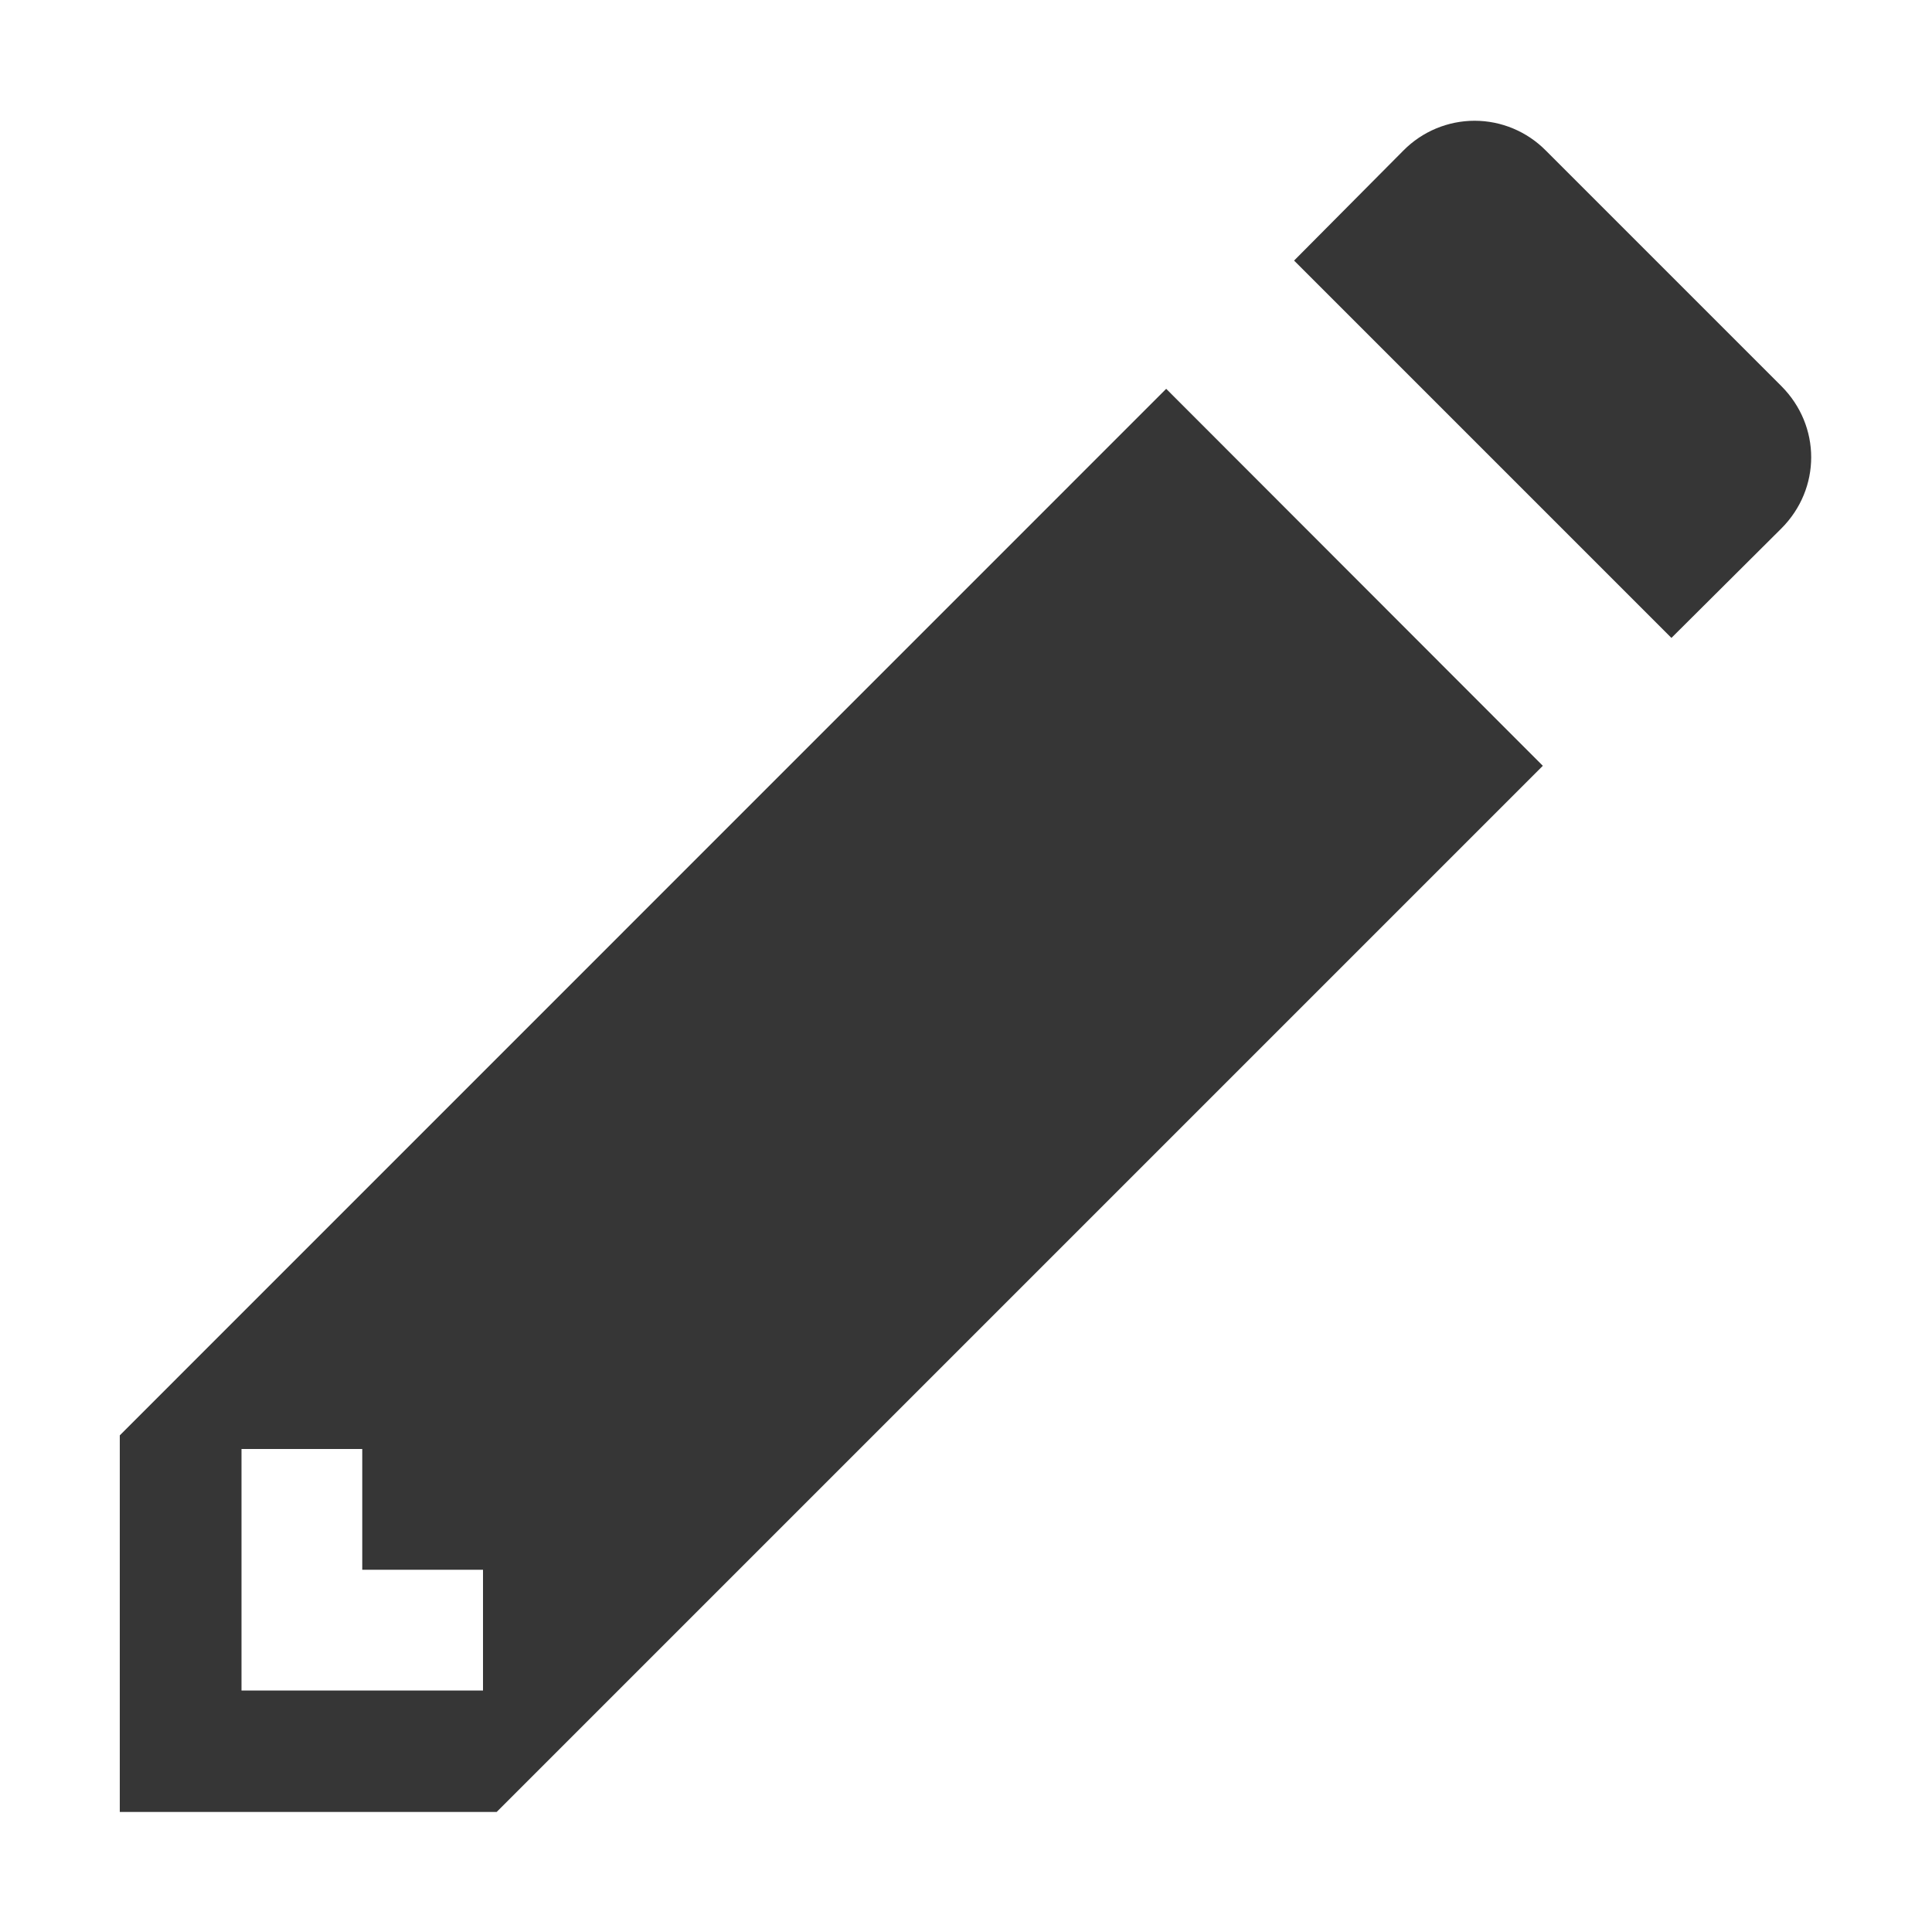
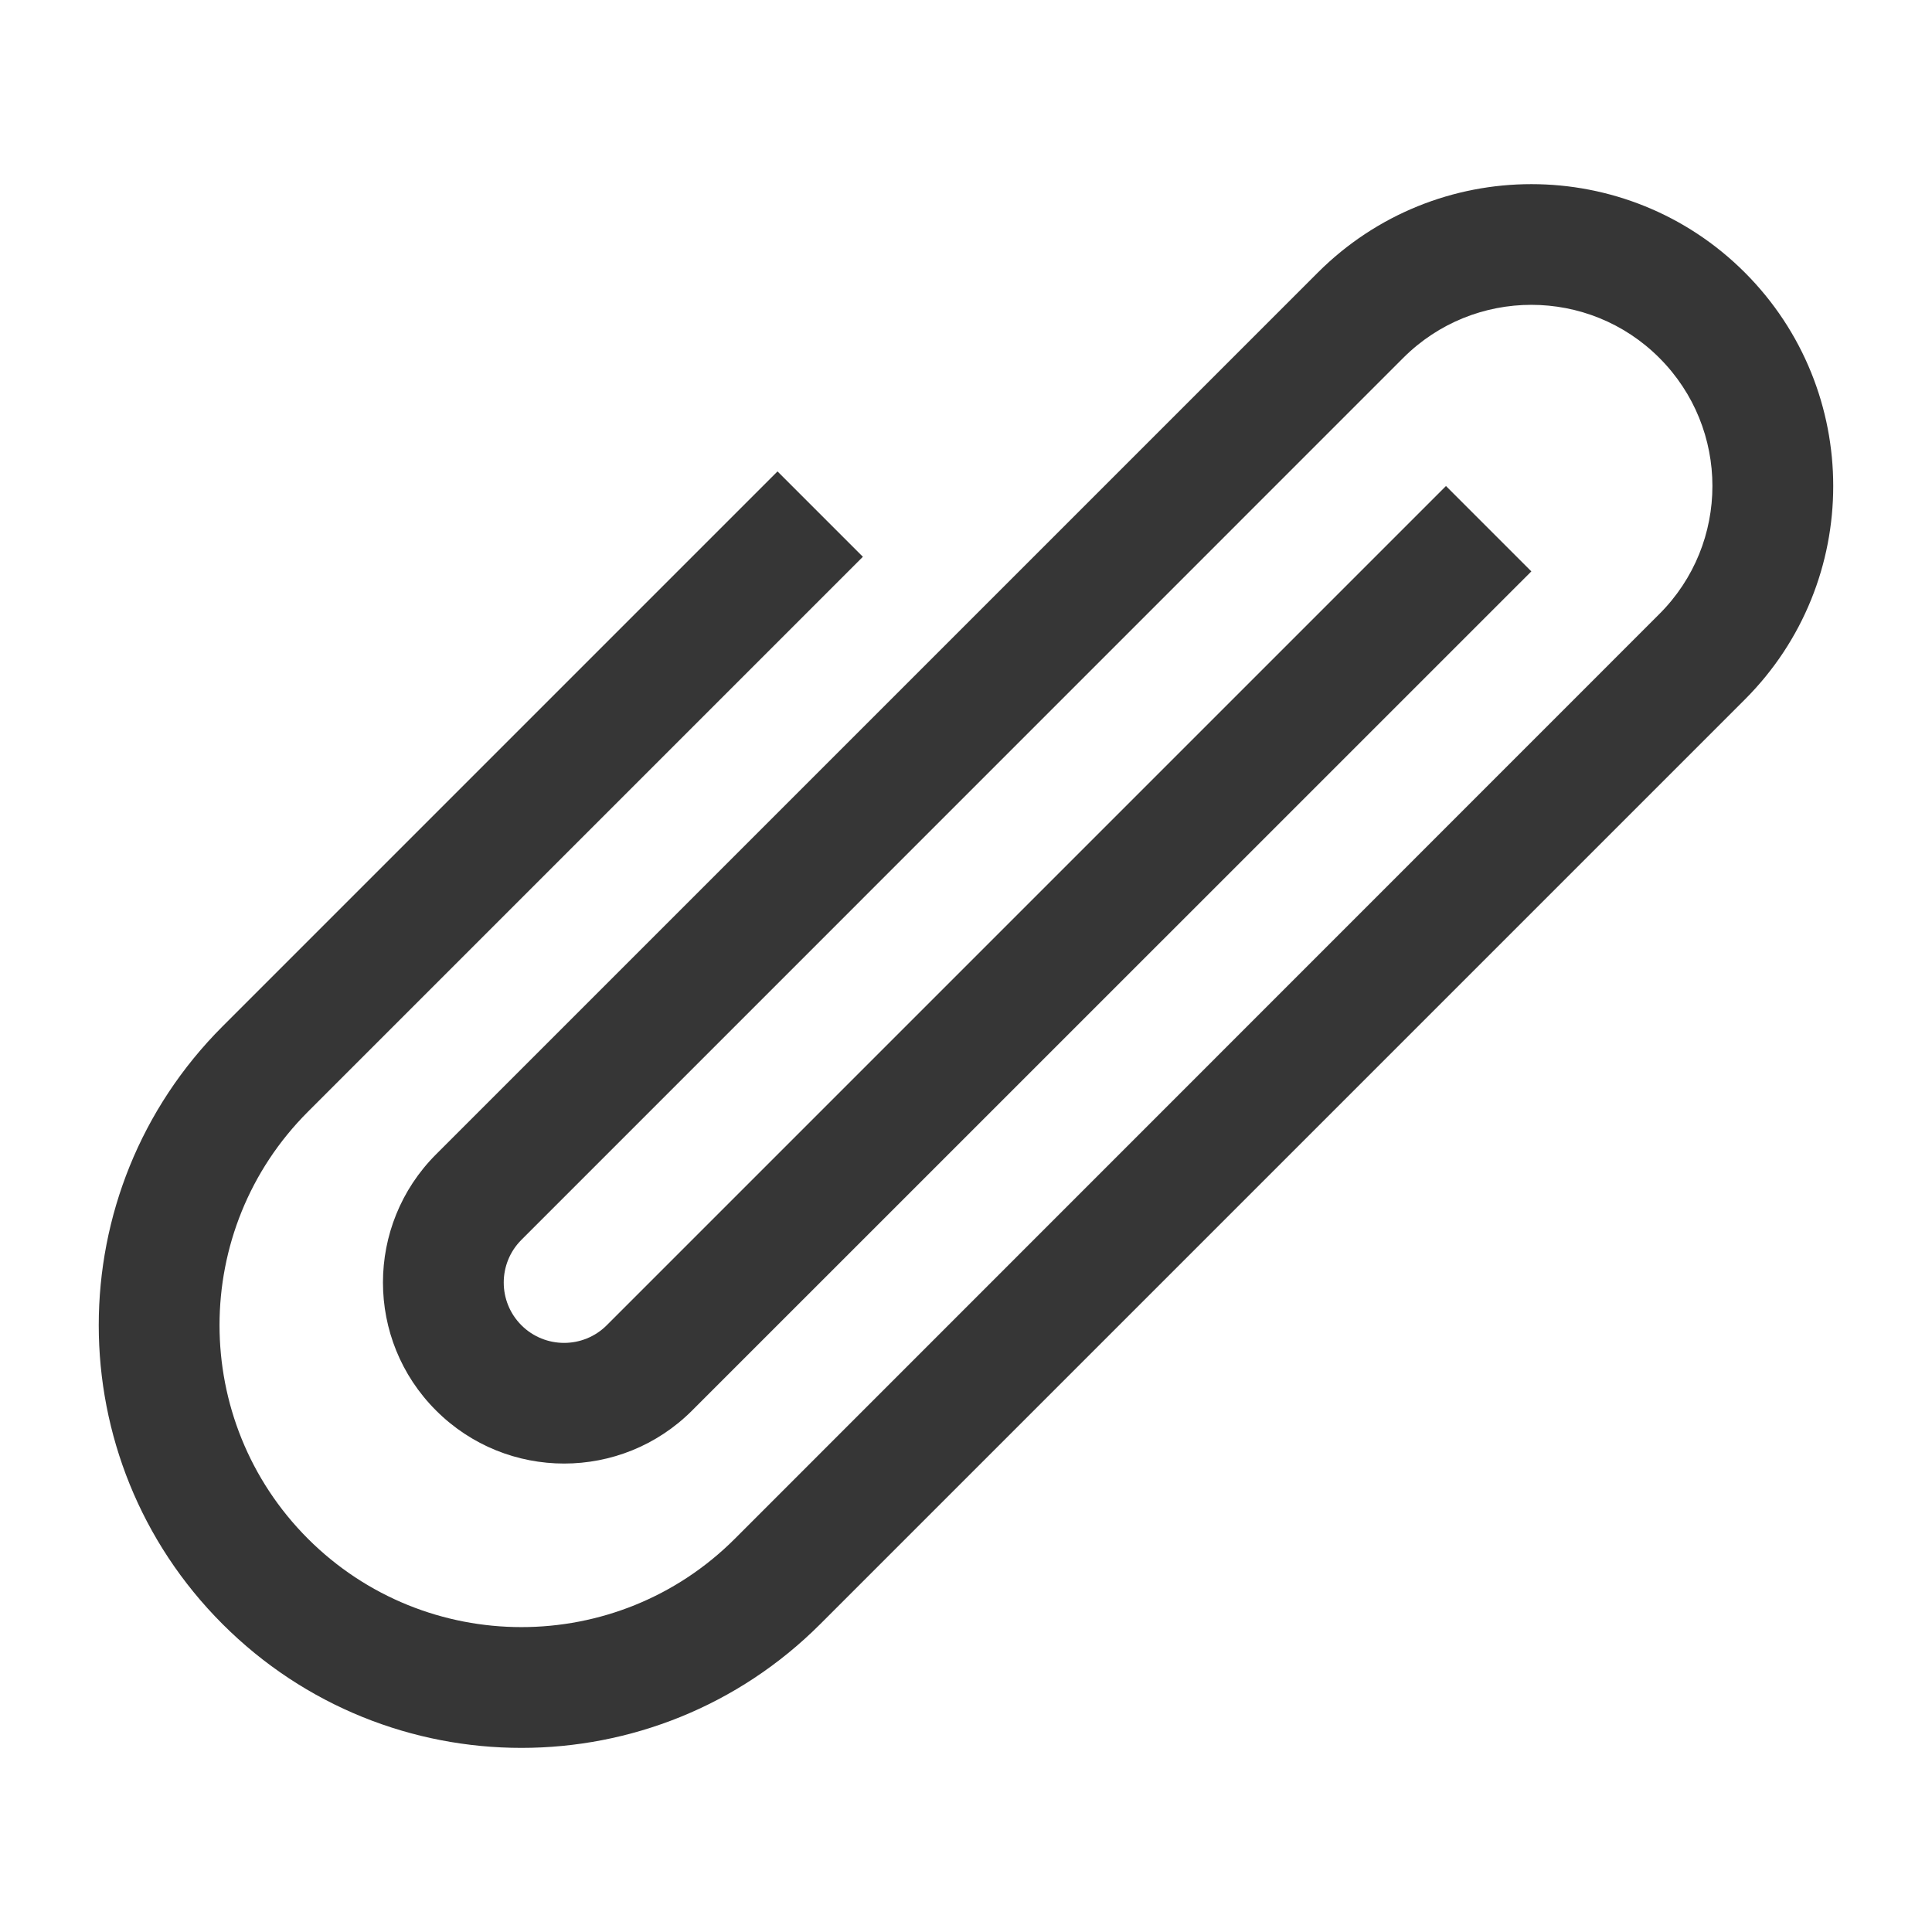
- <svg xmlns="http://www.w3.org/2000/svg" height="16" width="16">
-   <path d="M12.213 1a.83.83 0 0 0-.59.246l-.906.912 3.125 3.125.91-.906c.33-.33.33-.85 0-1.18l-1.95-1.95a.83.83 0 0 0-.59-.247zM9.658 3.22L.992 11.887v3.119h3.121l8.664-8.664zM2 12h1v1h1v1H2z" fill="#363636" />
+ <svg xmlns="http://www.w3.org/2000/svg" height="16" width="16" version="1.1" id="svg1">
+   <defs id="defs1">
+     <style id="current-color-scheme" type="text/css">
+         .ColorScheme-Text { color:#363636; }
+         .ColorScheme-NeutralText { color:#f67400; }
+         .ColorScheme-PositiveText { color:#37c837; }
+         .ColorScheme-NegativeText { color:#f44336; }
+         .ColorScheme-Highlight { color:#3daee9; }
+      </style>
+   </defs>
+   <path id="path1" style="fill:currentColor" class="ColorScheme-Text" d="m 14.45,2.257 c -0.976,-0.976 -2.559,-0.976 -3.536,-10e-8 l -7.303,7.303 c -0.586,0.586 -0.586,1.536 10e-8,2.121 0.586,0.586 1.536,0.586 2.121,0 L 12.682,4.732 11.975,4.025 5.025,10.975 c -0.195,0.195 -0.512,0.195 -0.707,0 -0.195,-0.195 -0.195,-0.512 0,-0.707 L 11.621,2.964 c 0.586,-0.586 1.536,-0.586 2.121,0 0.586,0.586 0.586,1.536 0,2.121 L 6.086,12.743 c -0.976,0.976 -2.559,0.976 -3.536,0 C 1.574,11.766 1.574,10.183 2.55,9.207 L 7.146,4.611 6.439,3.904 1.843,8.5 c -1.367,1.367 -1.367,3.583 0,4.95 1.367,1.367 3.583,1.367 4.95,0 l 7.657,-7.657 c 0.976,-0.976 0.976,-2.559 0,-3.536 z" />
</svg>
